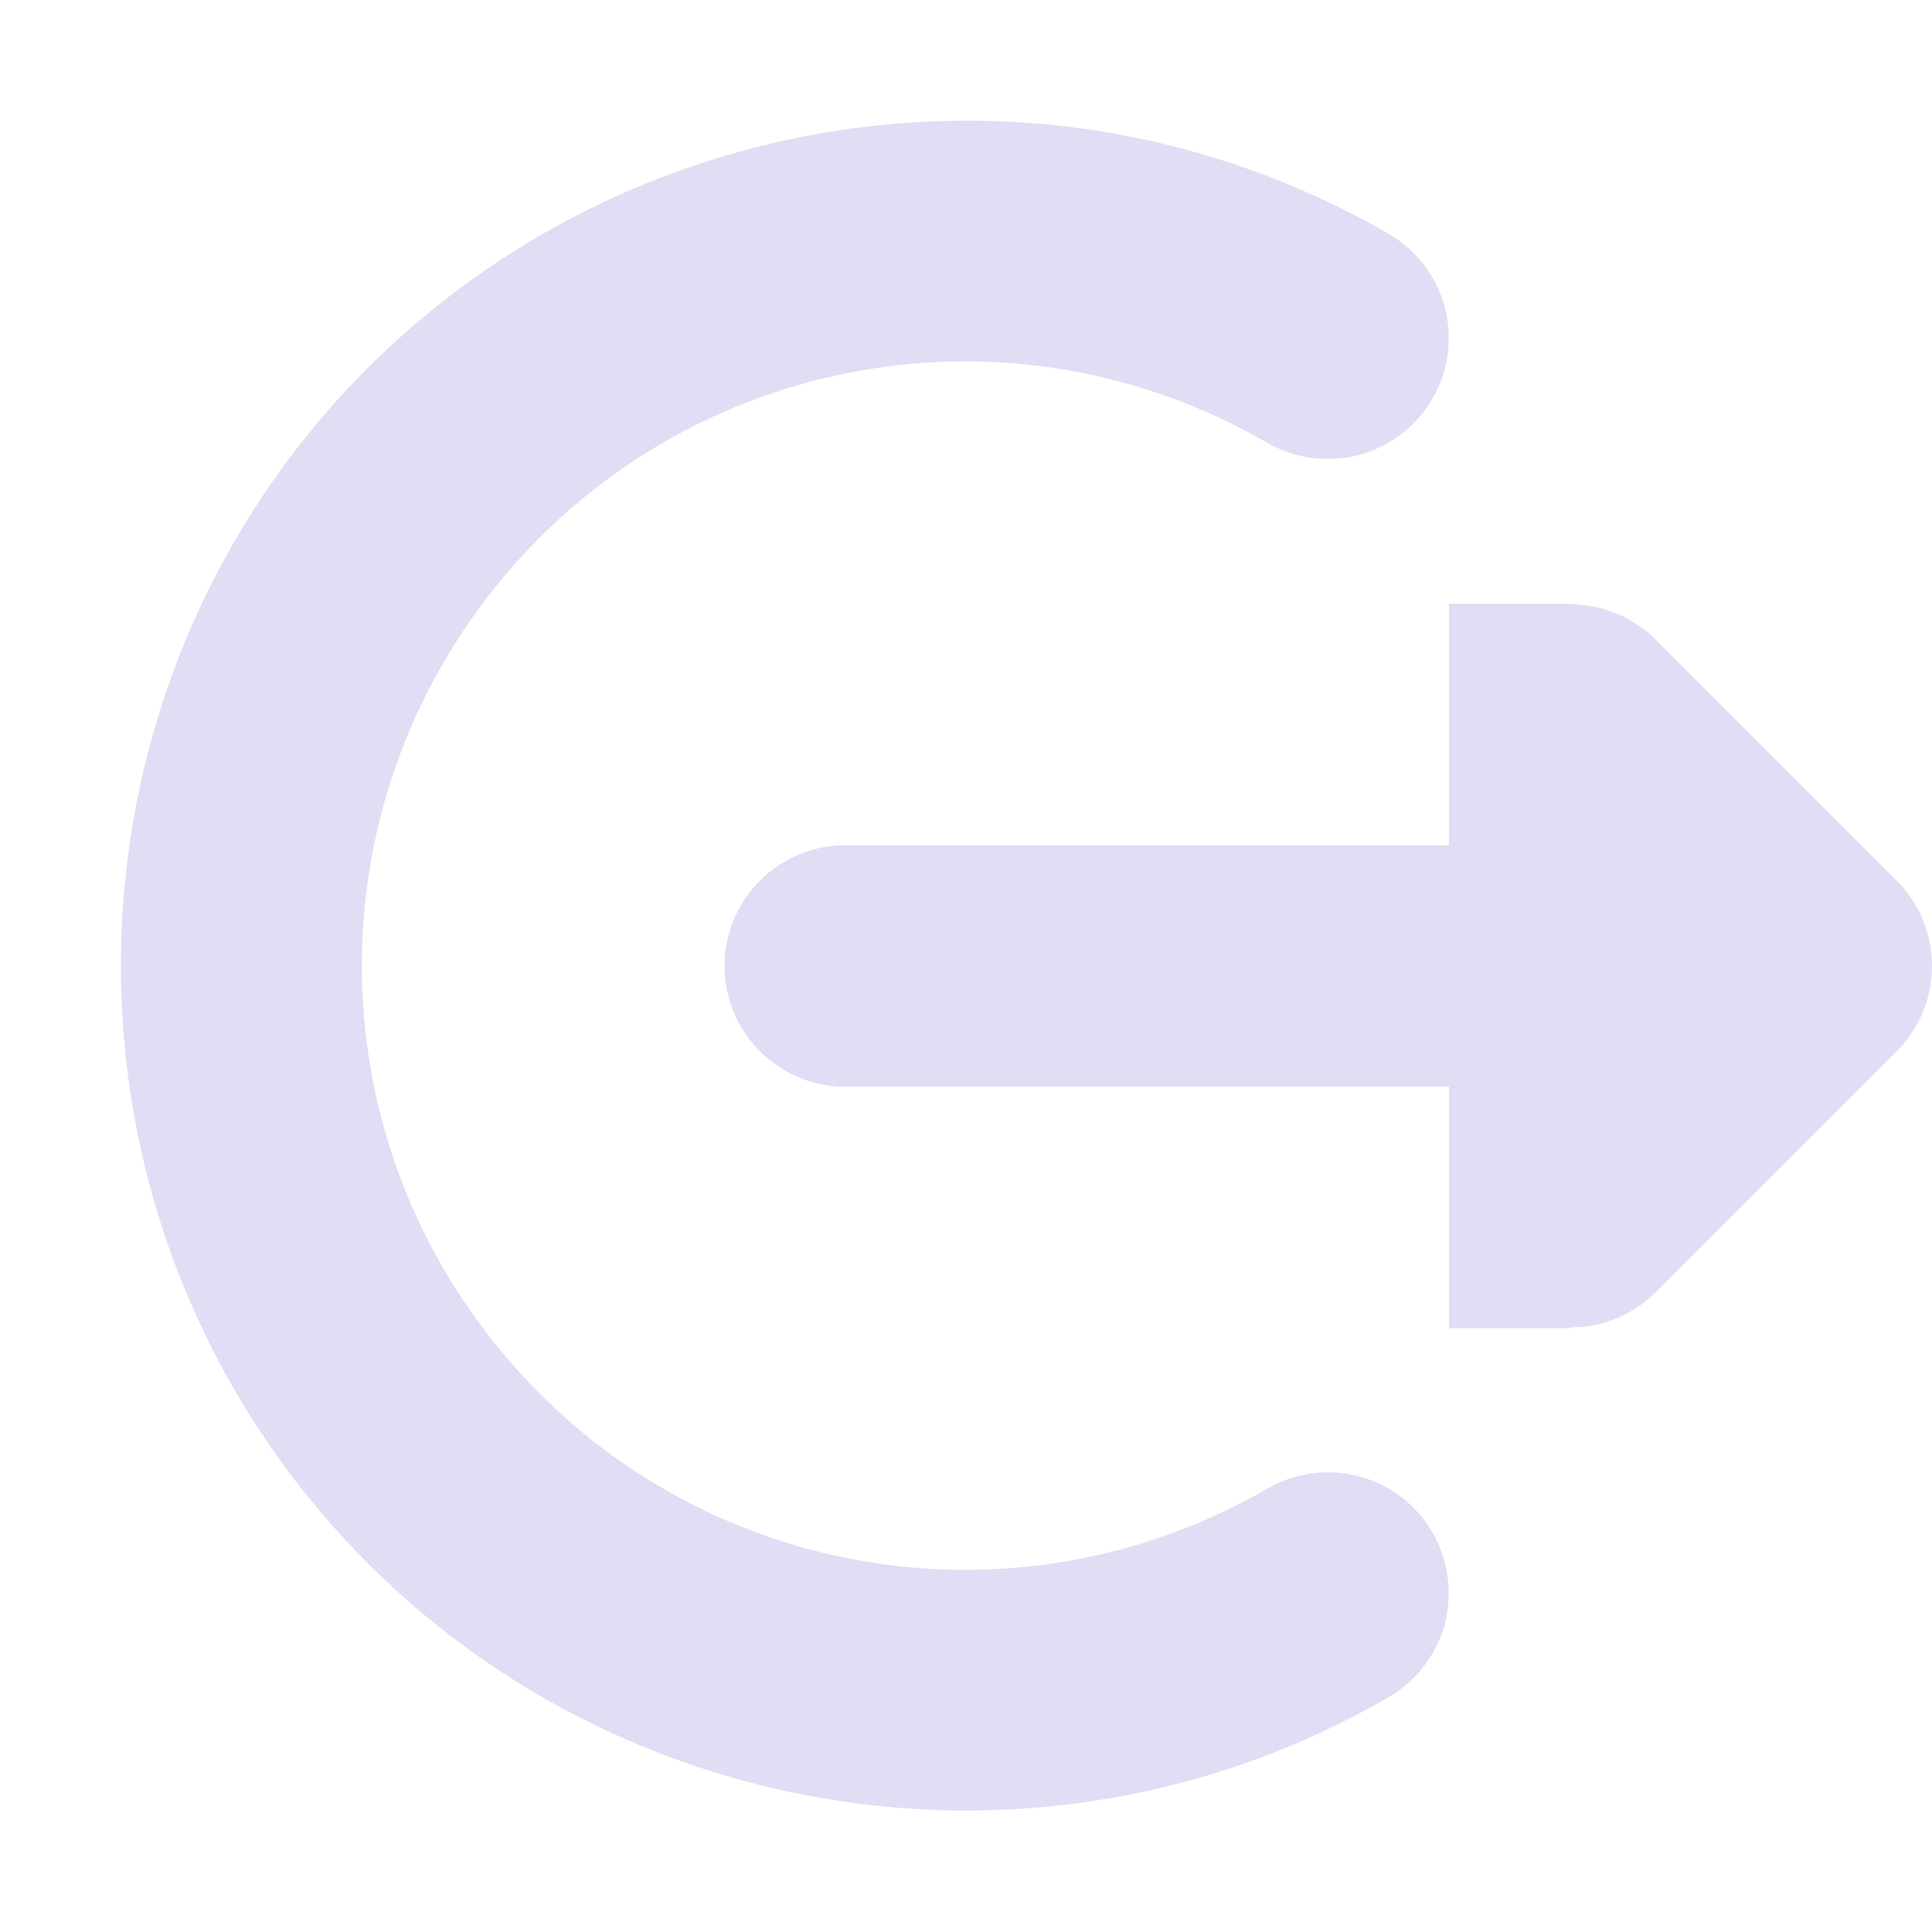
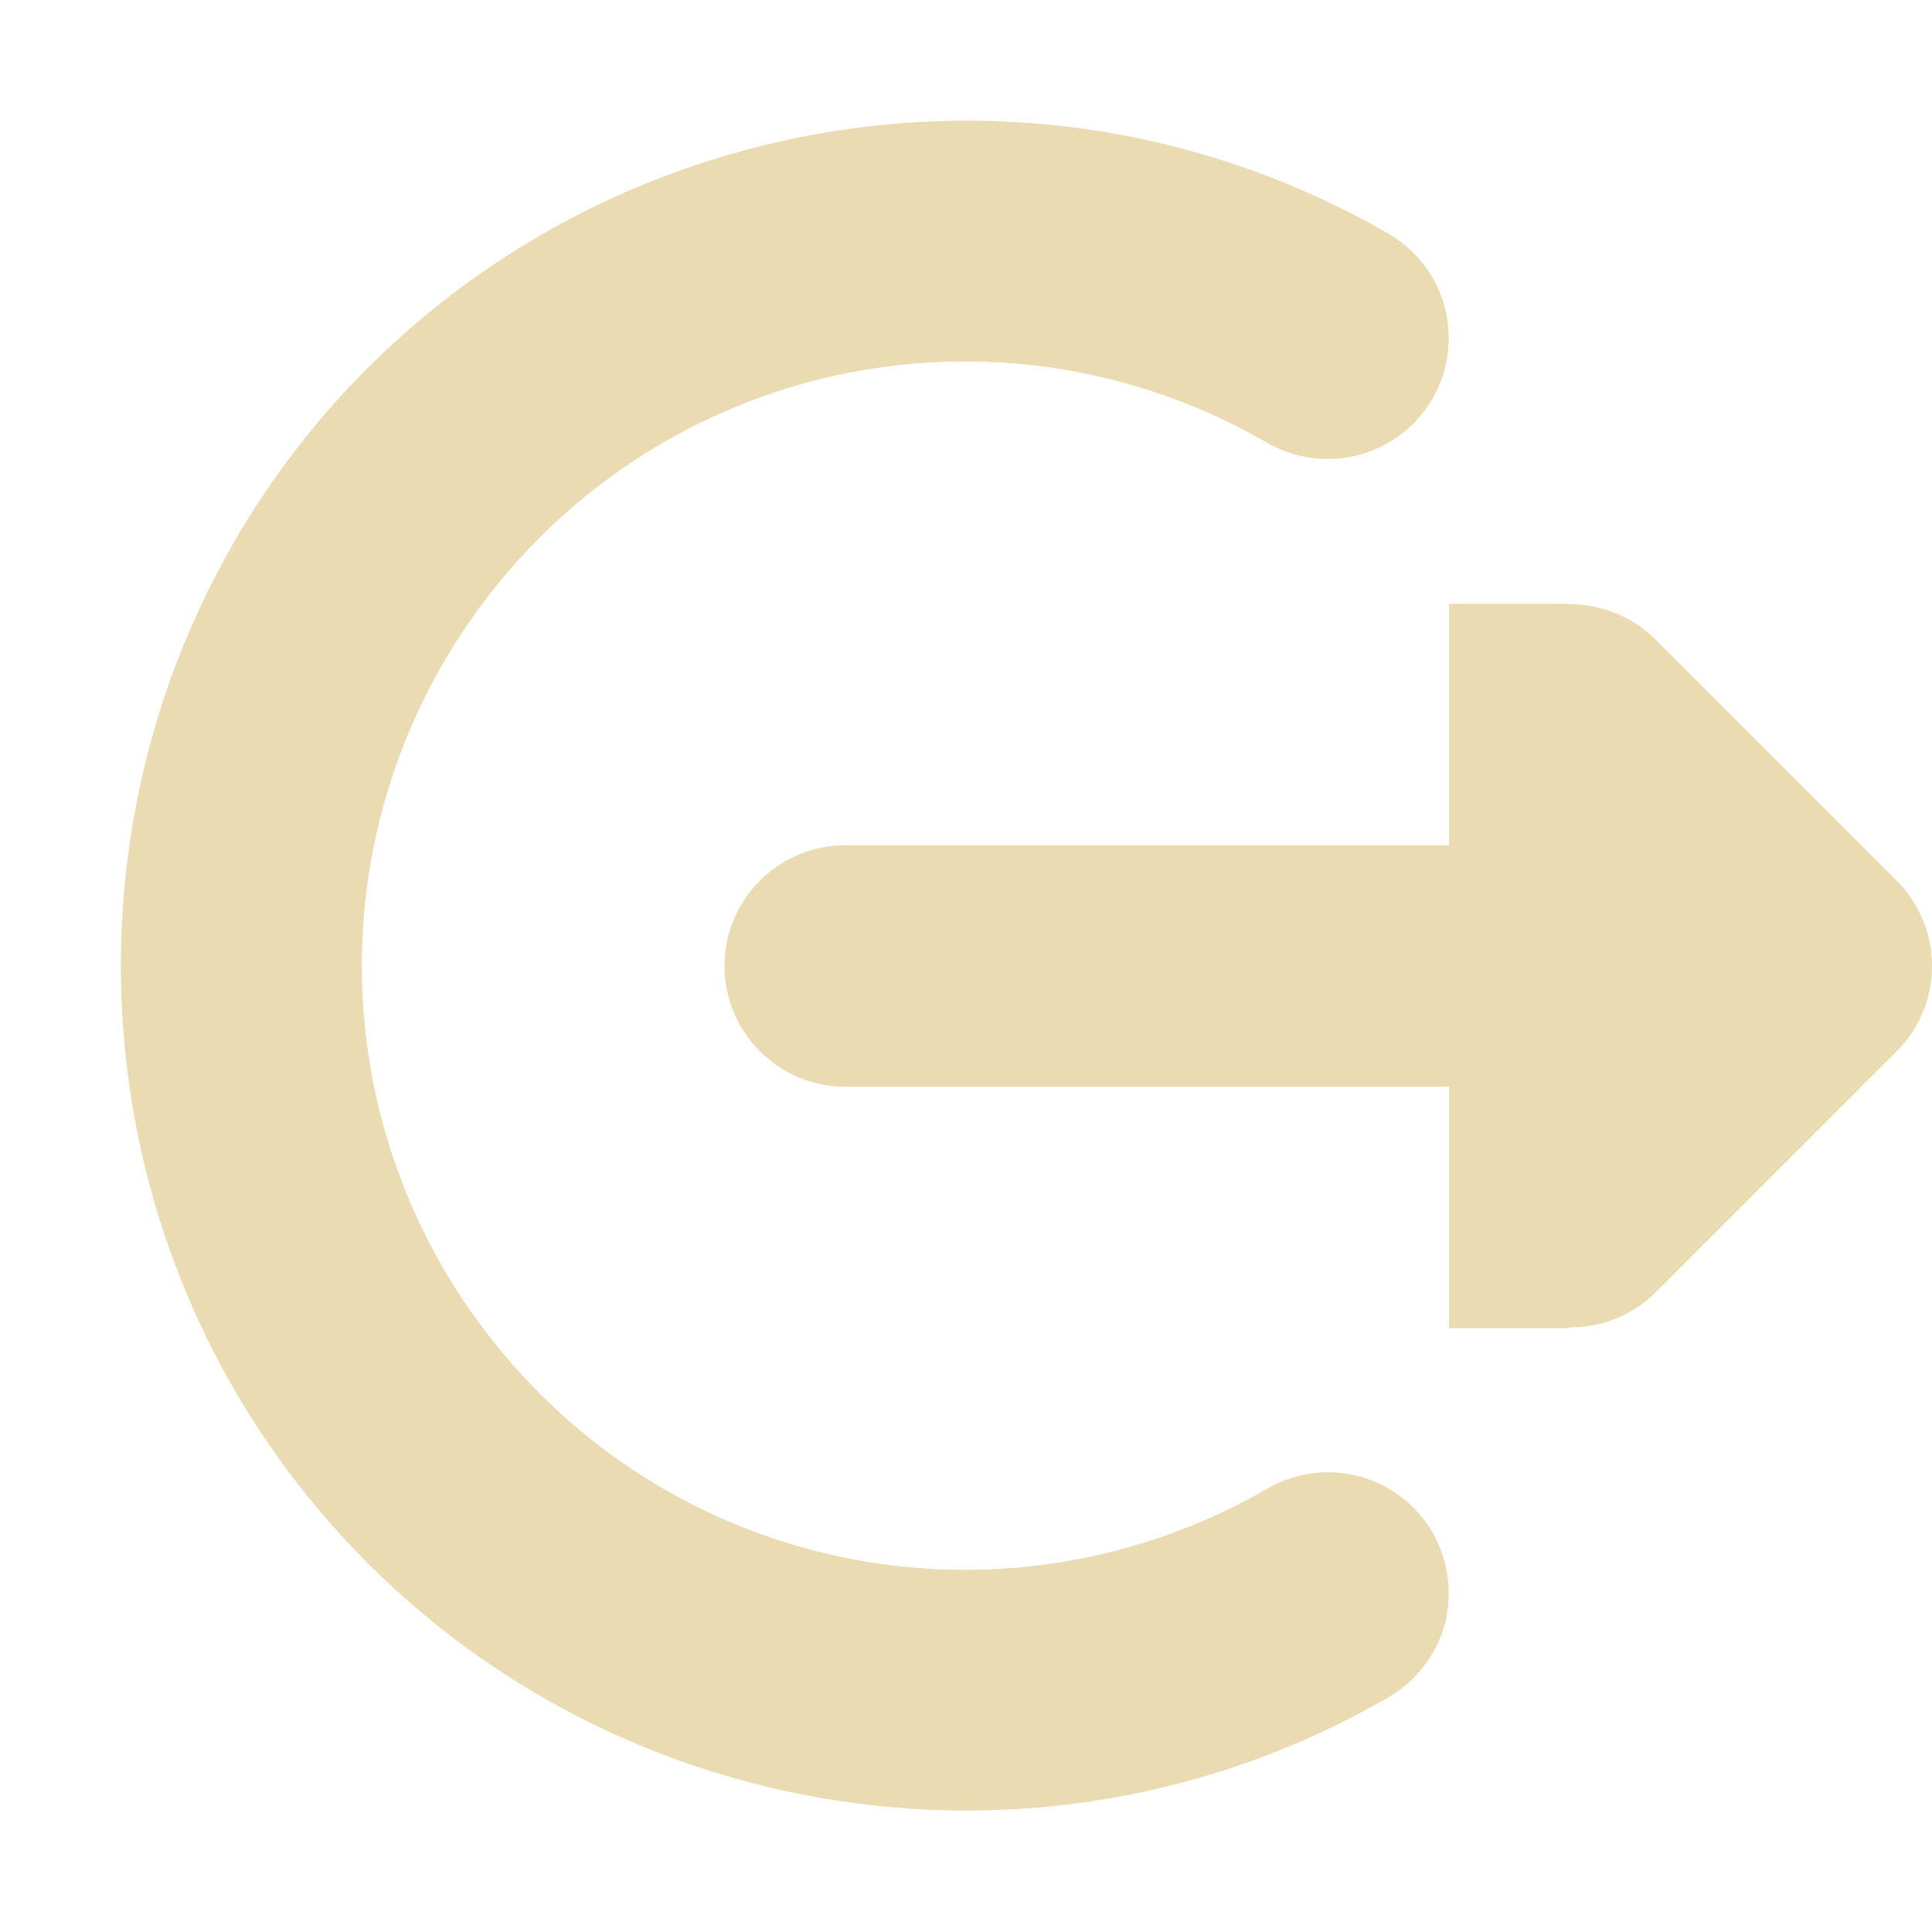
<svg xmlns="http://www.w3.org/2000/svg" height="16px" viewBox="0 0 16 16" width="16px">
-   <g fill="#e0def4">
+   <g fill="#ebdbb2">
    <path d="m 13 5 v 0.004 c 0.266 0 0.52 0.105 0.707 0.289 l 2 2 c 0.391 0.391 0.391 1.023 0 1.414 l -2 2 c -0.188 0.184 -0.441 0.289 -0.707 0.285 v 0.008 h -1 v -2 h -5 c -0.551 0 -1 -0.449 -1 -1 s 0.449 -1 1 -1 h 5 v -2 z m 0 0" />
    <path d="m 9.18 1.098 c -2.395 -0.406 -4.91 0.453 -6.547 2.398 c -2.176 2.598 -2.176 6.406 0 9 c 2.18 2.598 5.93 3.258 8.863 1.562 c 0.23 -0.133 0.398 -0.352 0.469 -0.605 c 0.066 -0.258 0.031 -0.531 -0.102 -0.762 c -0.277 -0.477 -0.887 -0.641 -1.367 -0.363 c -2.105 1.215 -4.766 0.75 -6.328 -1.117 c -1.562 -1.863 -1.562 -4.562 0 -6.43 c 1.562 -1.863 4.223 -2.332 6.328 -1.113 c 0.48 0.273 1.09 0.113 1.367 -0.367 c 0.133 -0.227 0.168 -0.5 0.102 -0.758 c -0.07 -0.258 -0.238 -0.477 -0.469 -0.609 c -0.73 -0.422 -1.516 -0.699 -2.316 -0.836 z m 0 0" />
  </g>
</svg>
